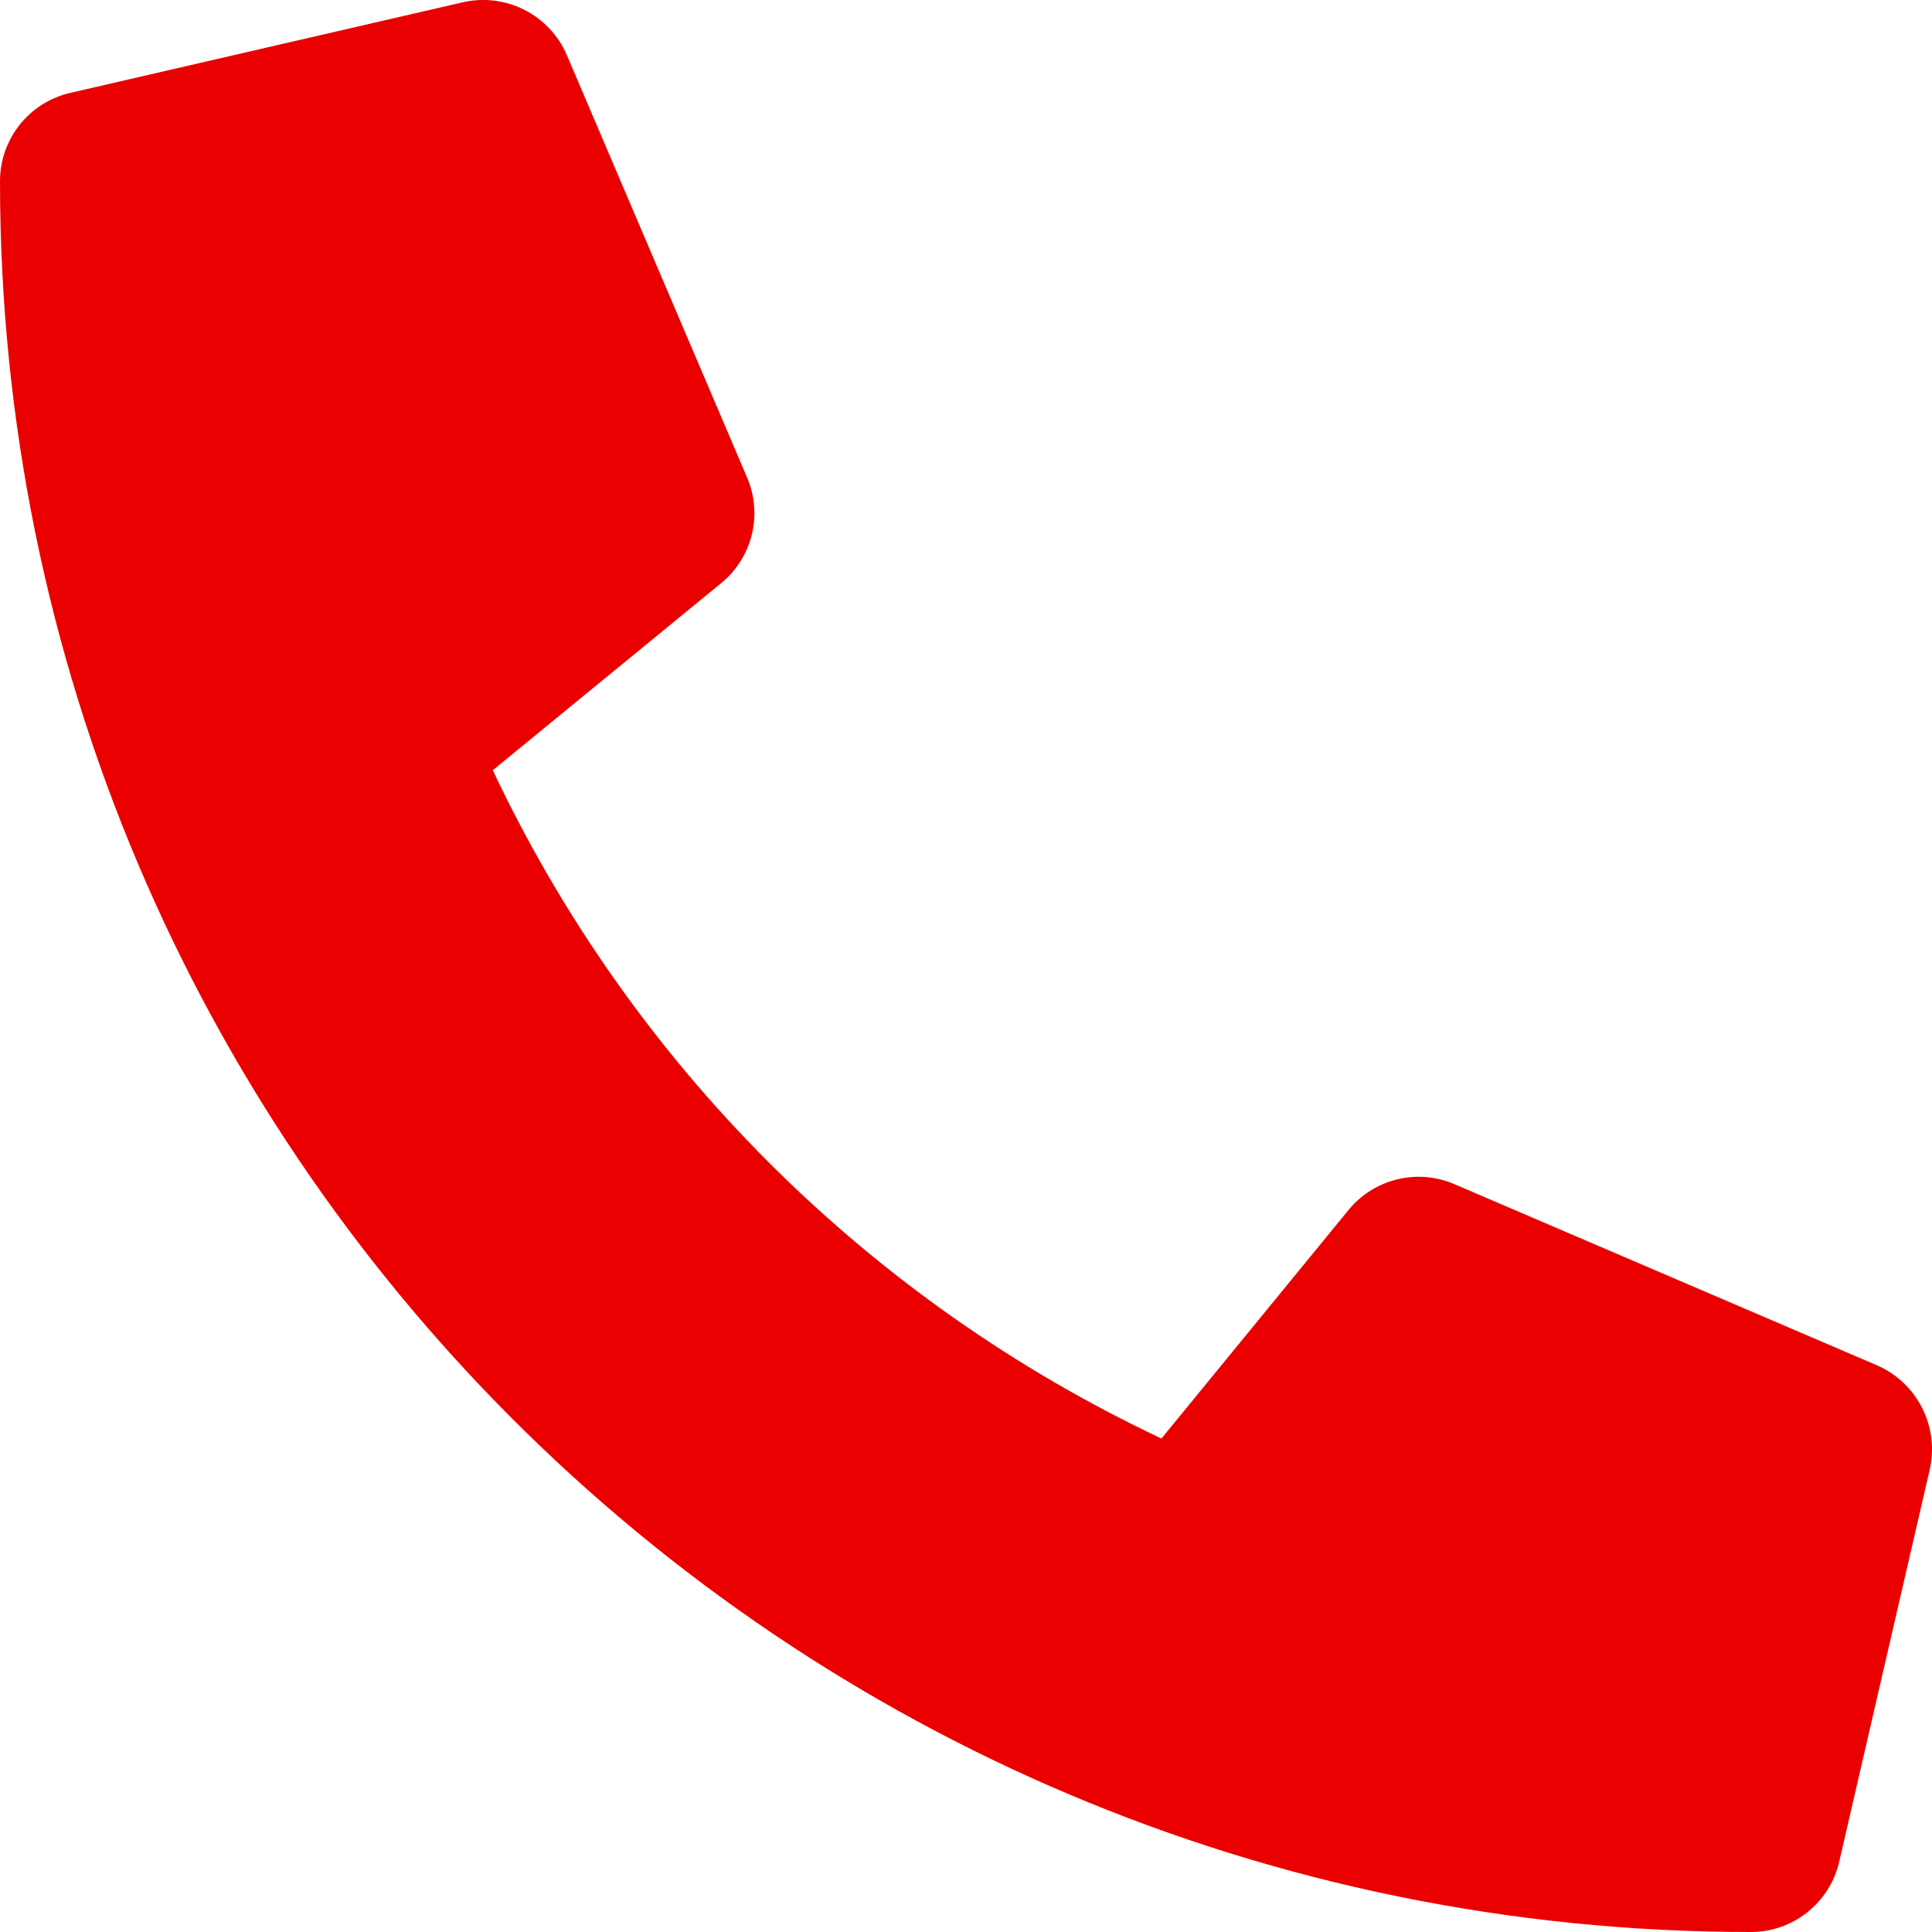
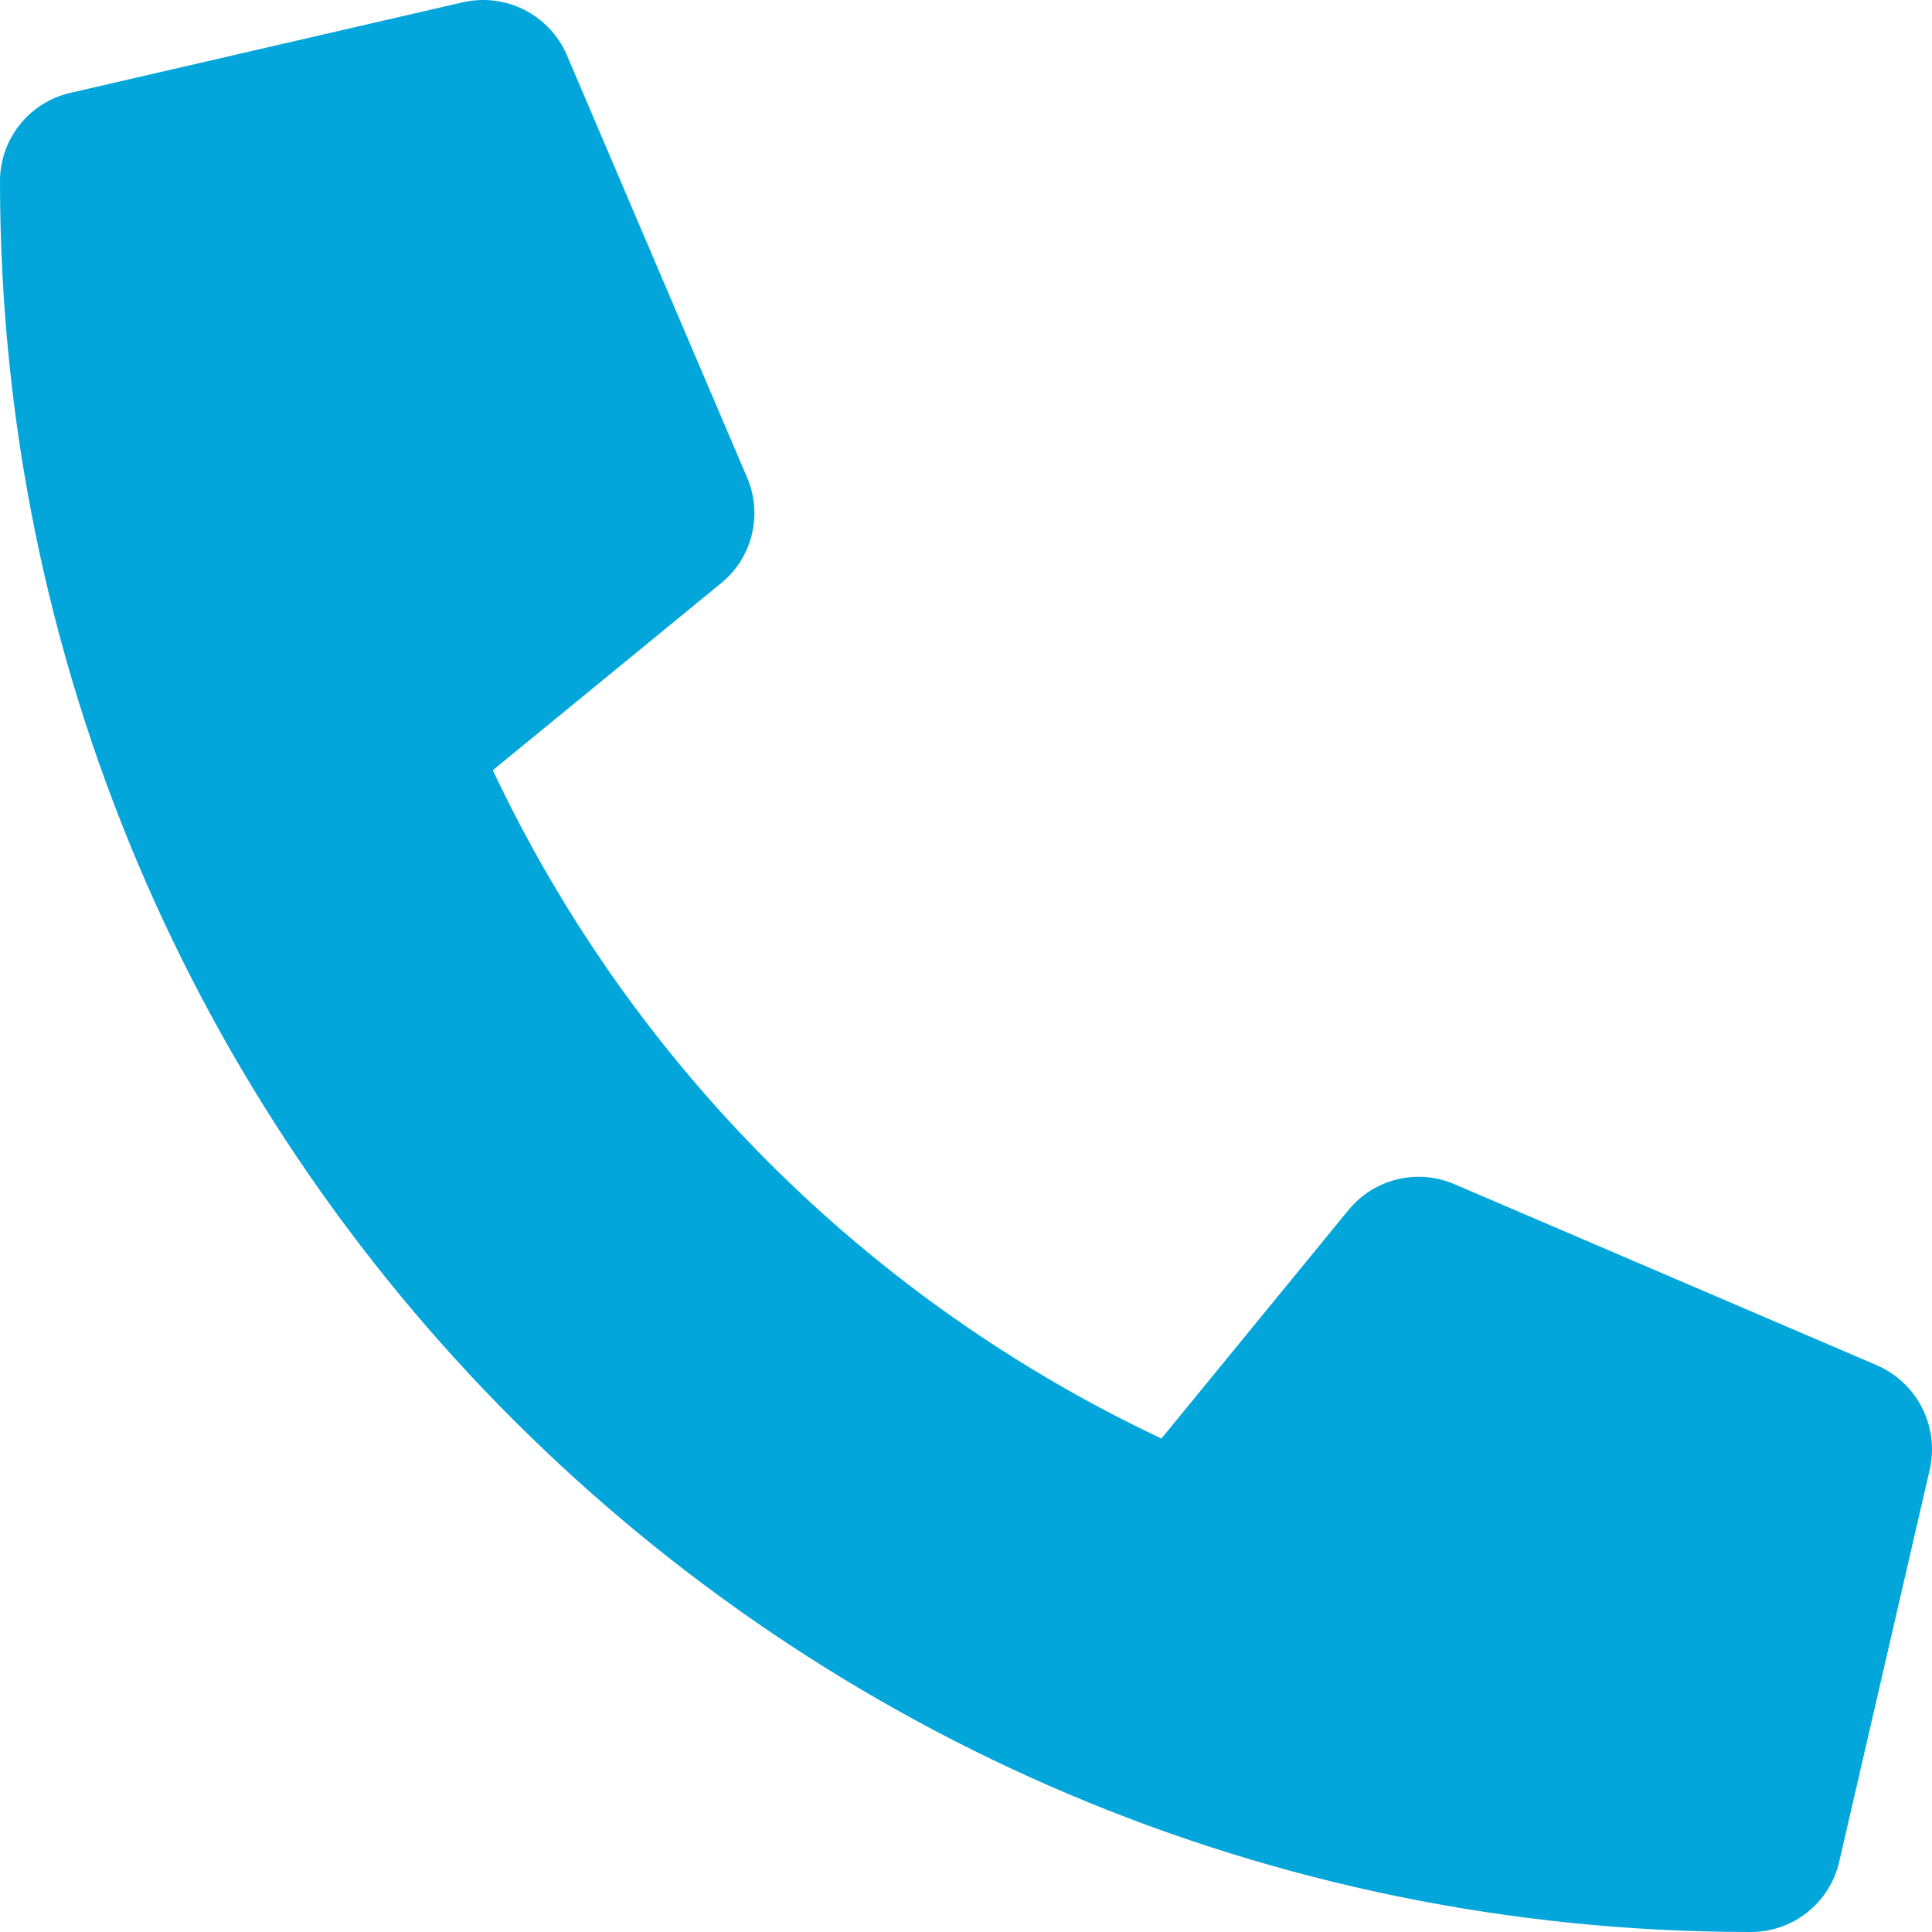
- <svg xmlns="http://www.w3.org/2000/svg" width="22.5" height="22.5" viewBox="0 0 22.5 22.5">
-   <path id="Icon_awesome-phone-alt" data-name="Icon awesome-phone-alt" d="M21.858,15.9,16.936,13.79a1.055,1.055,0,0,0-1.23.3l-2.18,2.663A16.289,16.289,0,0,1,5.739,8.97L8.4,6.79a1.052,1.052,0,0,0,.3-1.23L6.6.638A1.062,1.062,0,0,0,5.388.027L.817,1.082A1.055,1.055,0,0,0,0,2.11,20.389,20.389,0,0,0,20.391,22.5a1.055,1.055,0,0,0,1.028-.817l1.055-4.57A1.067,1.067,0,0,0,21.858,15.9Z" transform="translate(0 0)" fill="#eb0000" />
+ <svg xmlns="http://www.w3.org/2000/svg" width="20" height="20" viewBox="0 0 22.5 22.5">
+   <path id="Icon_awesome-phone-alt" data-name="Icon awesome-phone-alt" d="M21.858,15.9,16.936,13.79a1.055,1.055,0,0,0-1.23.3l-2.18,2.663A16.289,16.289,0,0,1,5.739,8.97L8.4,6.79a1.052,1.052,0,0,0,.3-1.23L6.6.638A1.062,1.062,0,0,0,5.388.027L.817,1.082A1.055,1.055,0,0,0,0,2.11,20.389,20.389,0,0,0,20.391,22.5a1.055,1.055,0,0,0,1.028-.817l1.055-4.57A1.067,1.067,0,0,0,21.858,15.9Z" transform="translate(0 0)" fill="#02a6db" />
</svg>
